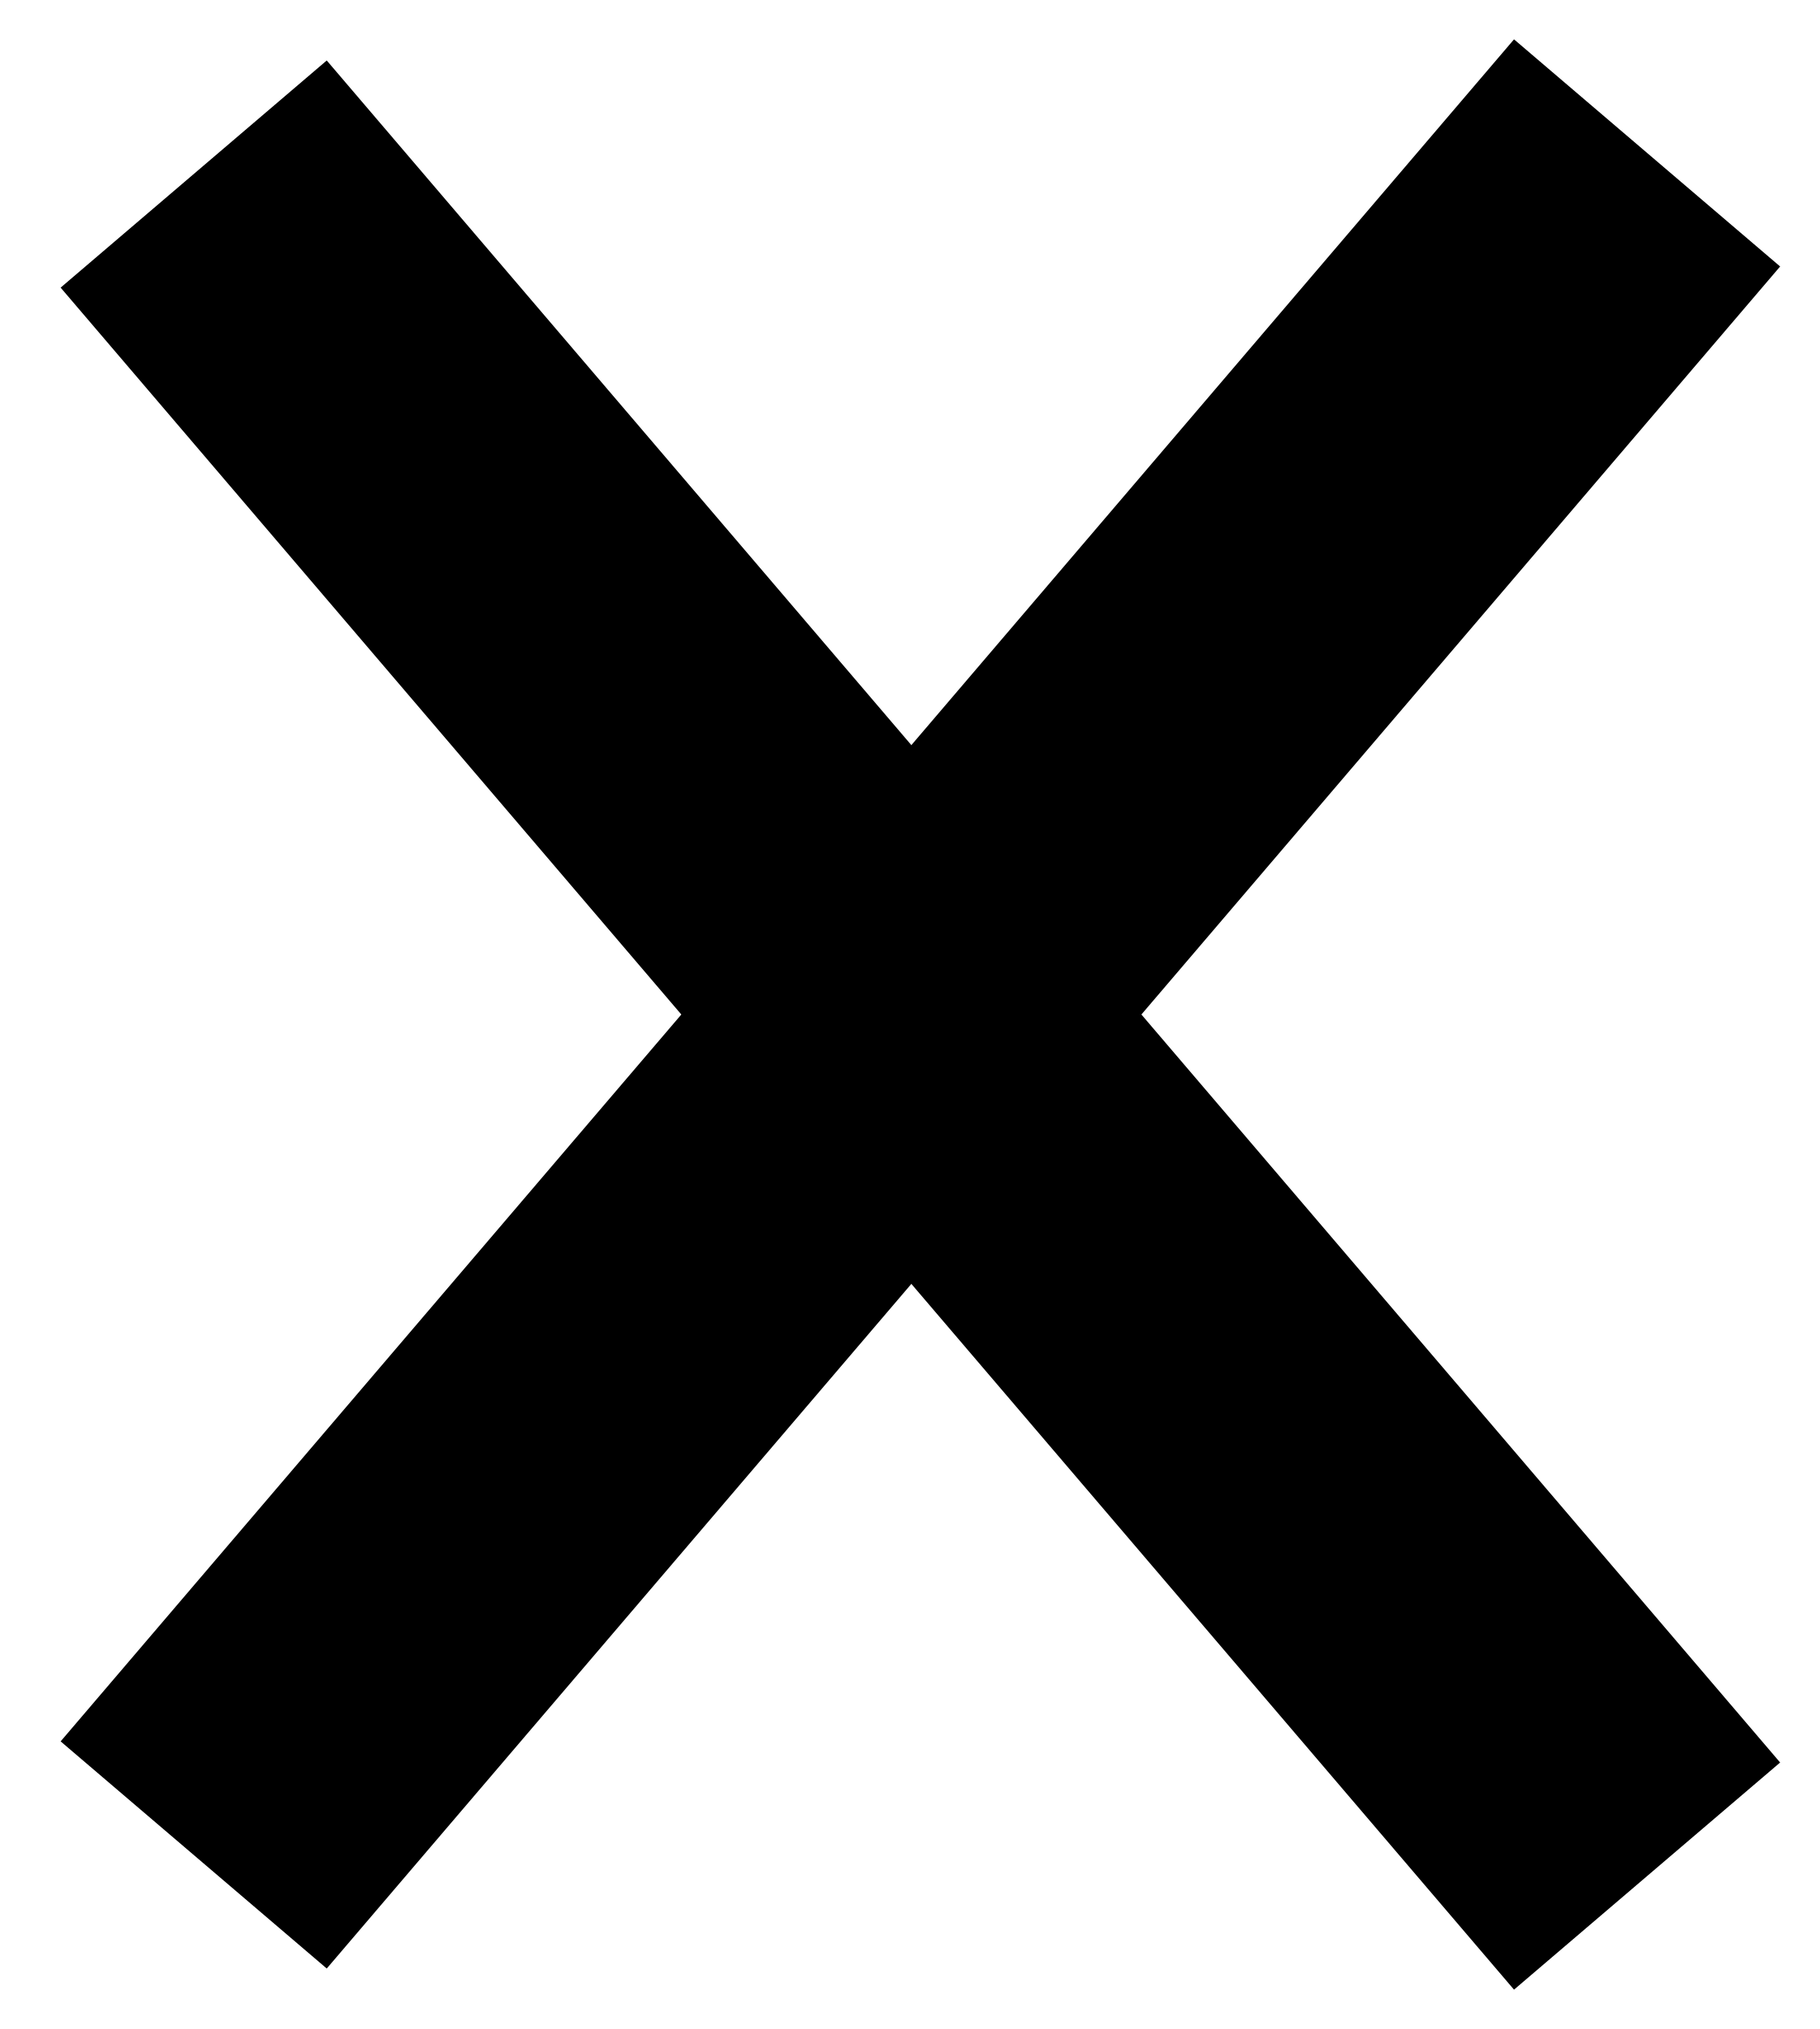
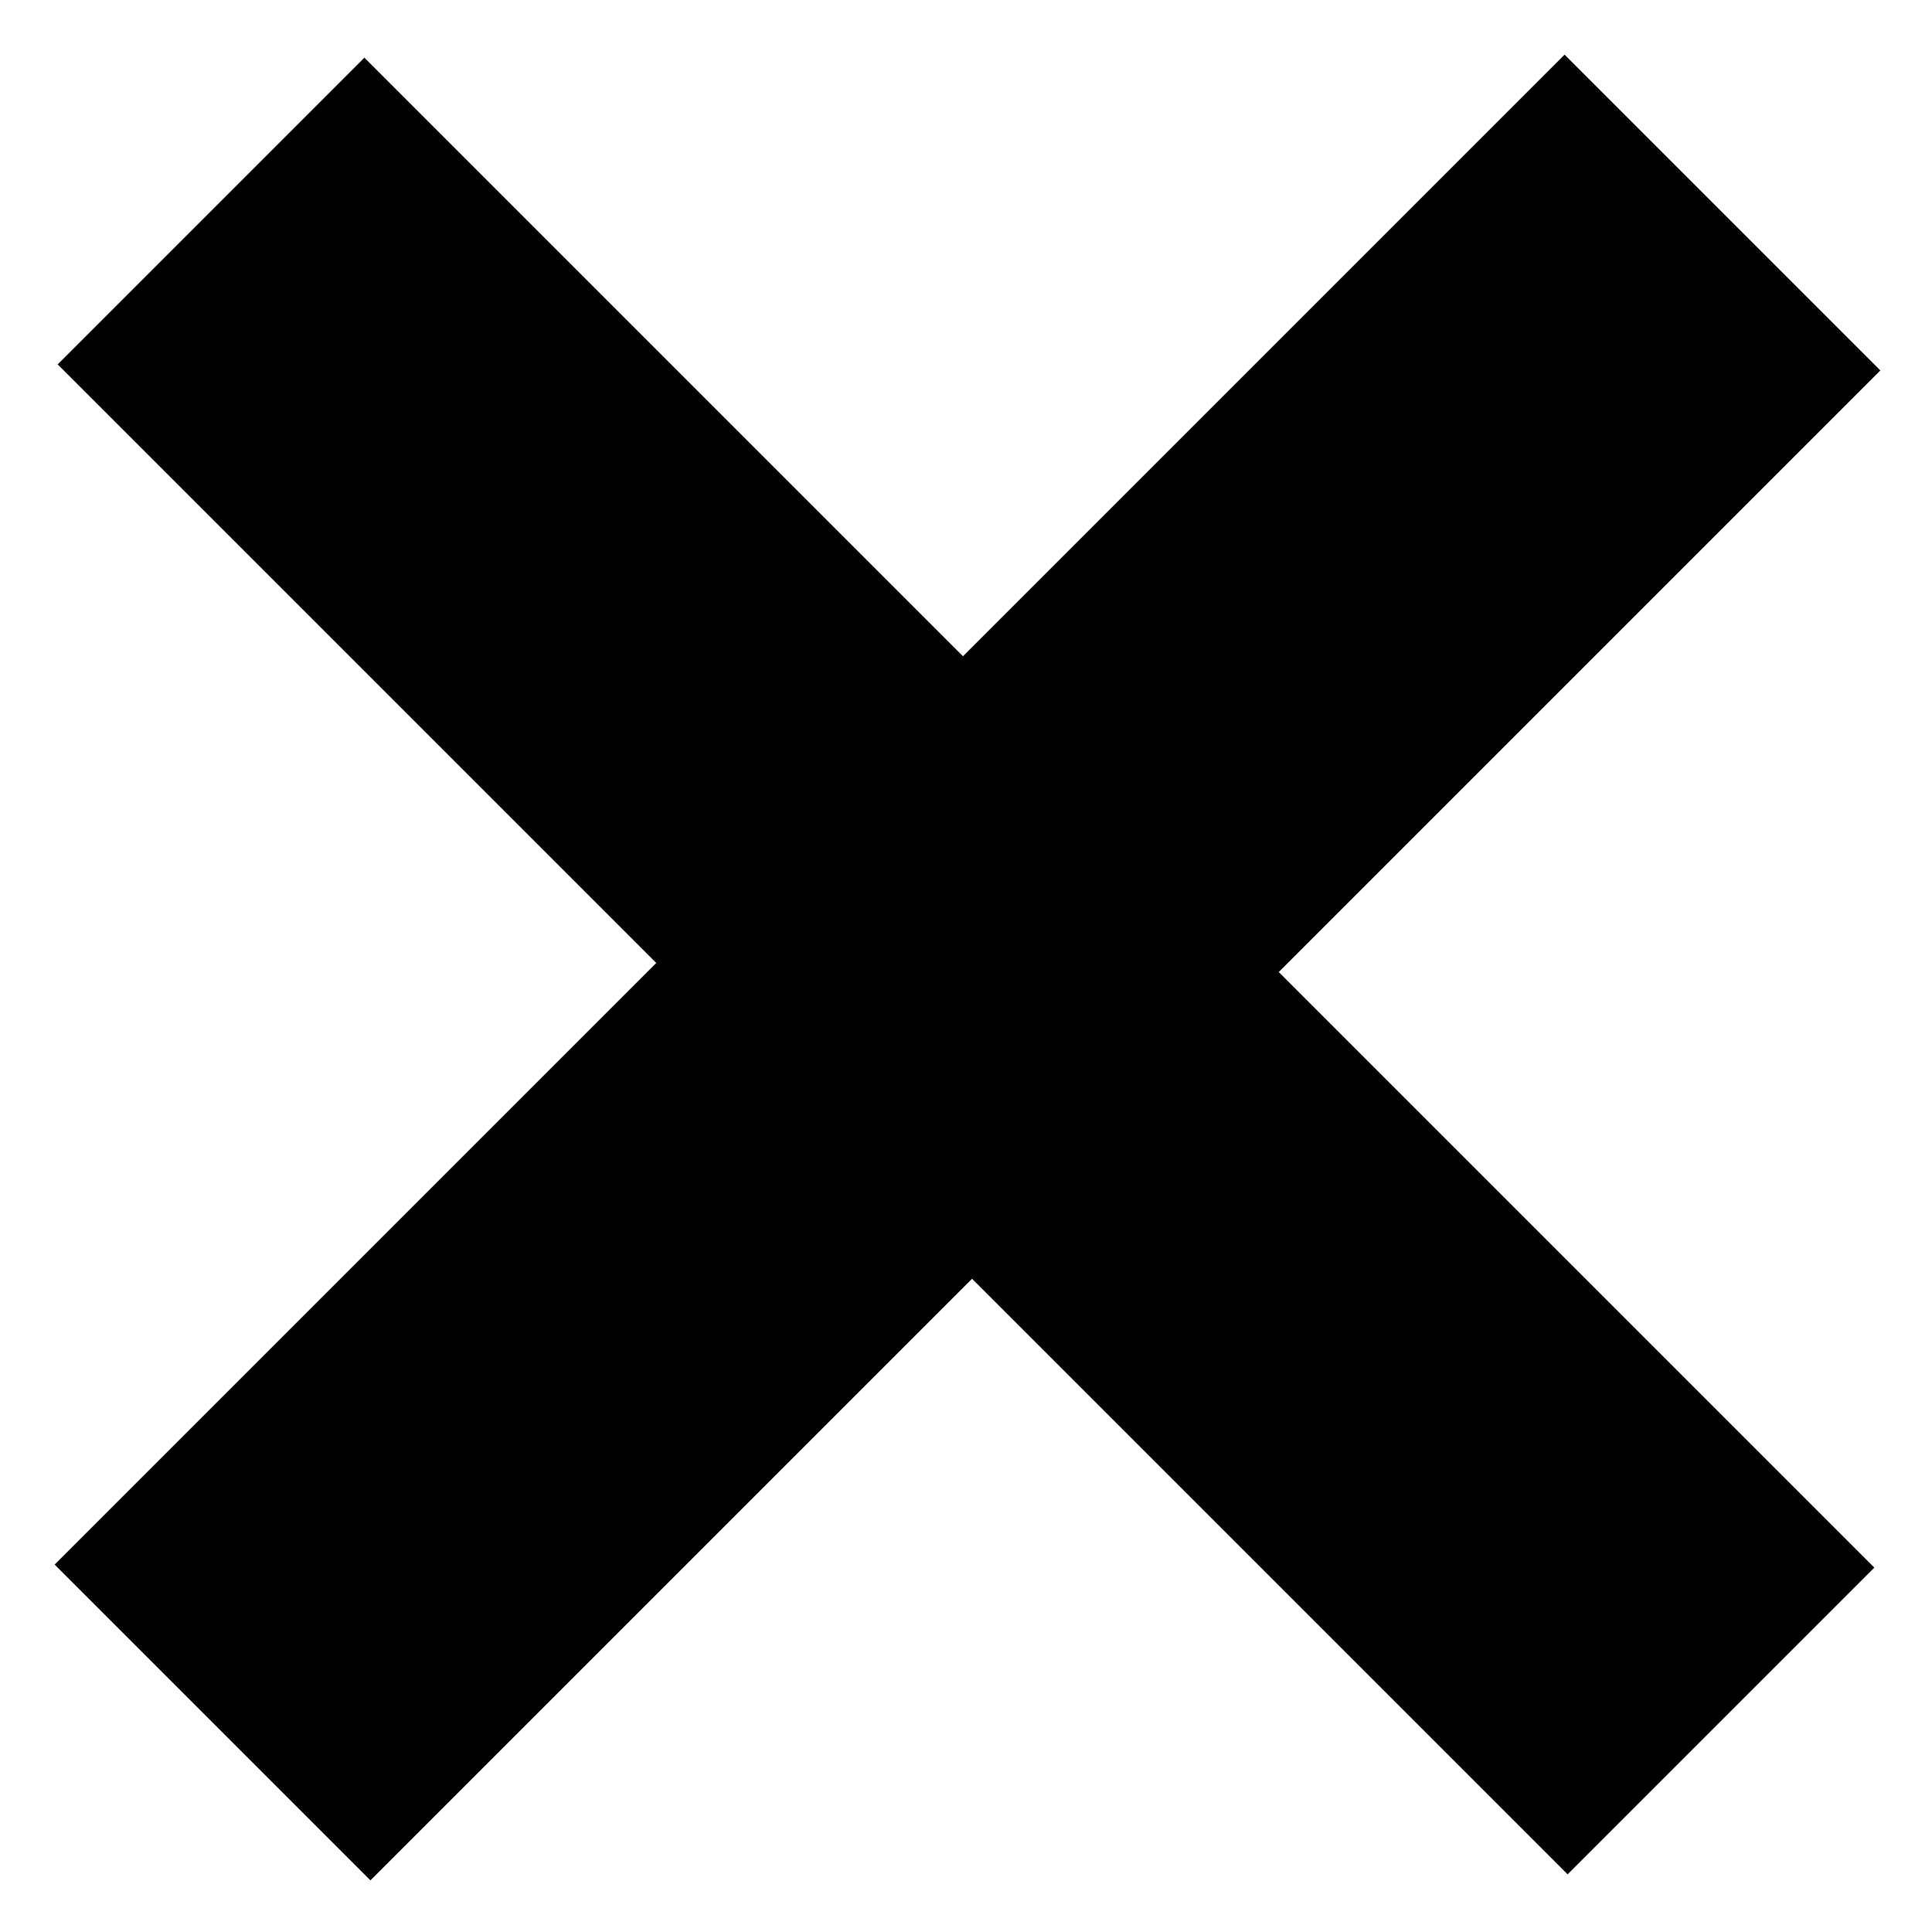
- <svg xmlns="http://www.w3.org/2000/svg" width="26px" height="29px" viewBox="0 0 26 29" version="1.1">
+ <svg xmlns="http://www.w3.org/2000/svg" width="19px" height="19px" viewBox="0 0 19 19" version="1.1">
  <defs />
-   <g id="Page-1" stroke="none" stroke-width="1" fill="none" fill-rule="evenodd" stroke-linecap="square">
-     <g id="iPhone-8" transform="translate(-323, -1732)" stroke="#000000" stroke-width="5">
-       <g id="Group" transform="translate(327, 1736)">
-         <path d="M0.391,0.389 L17.913,20.913" id="Line-2" />
-         <path d="M0.391,0.389 L17.913,20.913" id="Line-2-Copy" transform="translate(9, 10.5) scale(1, -1) translate(-9, -10.5) " />
-       </g>
+   <g id="Page-1" stroke="none" stroke-width="1" fill="none" fill-rule="evenodd">
+     <g id="Mobile-Copy-2" transform="translate(-277, -17)" fill="#000000">
+       <polygon id="+-copy-7" transform="translate(286.5, 26.5) rotate(-315) translate(-286.5, -26.5) " points="284.325 24.367 284.325 16 288.717 16 288.717 24.367 297 24.367 297 28.633 288.717 28.633 288.717 37 284.325 37 284.325 28.633 276 28.633 276 24.367" />
    </g>
  </g>
</svg>
